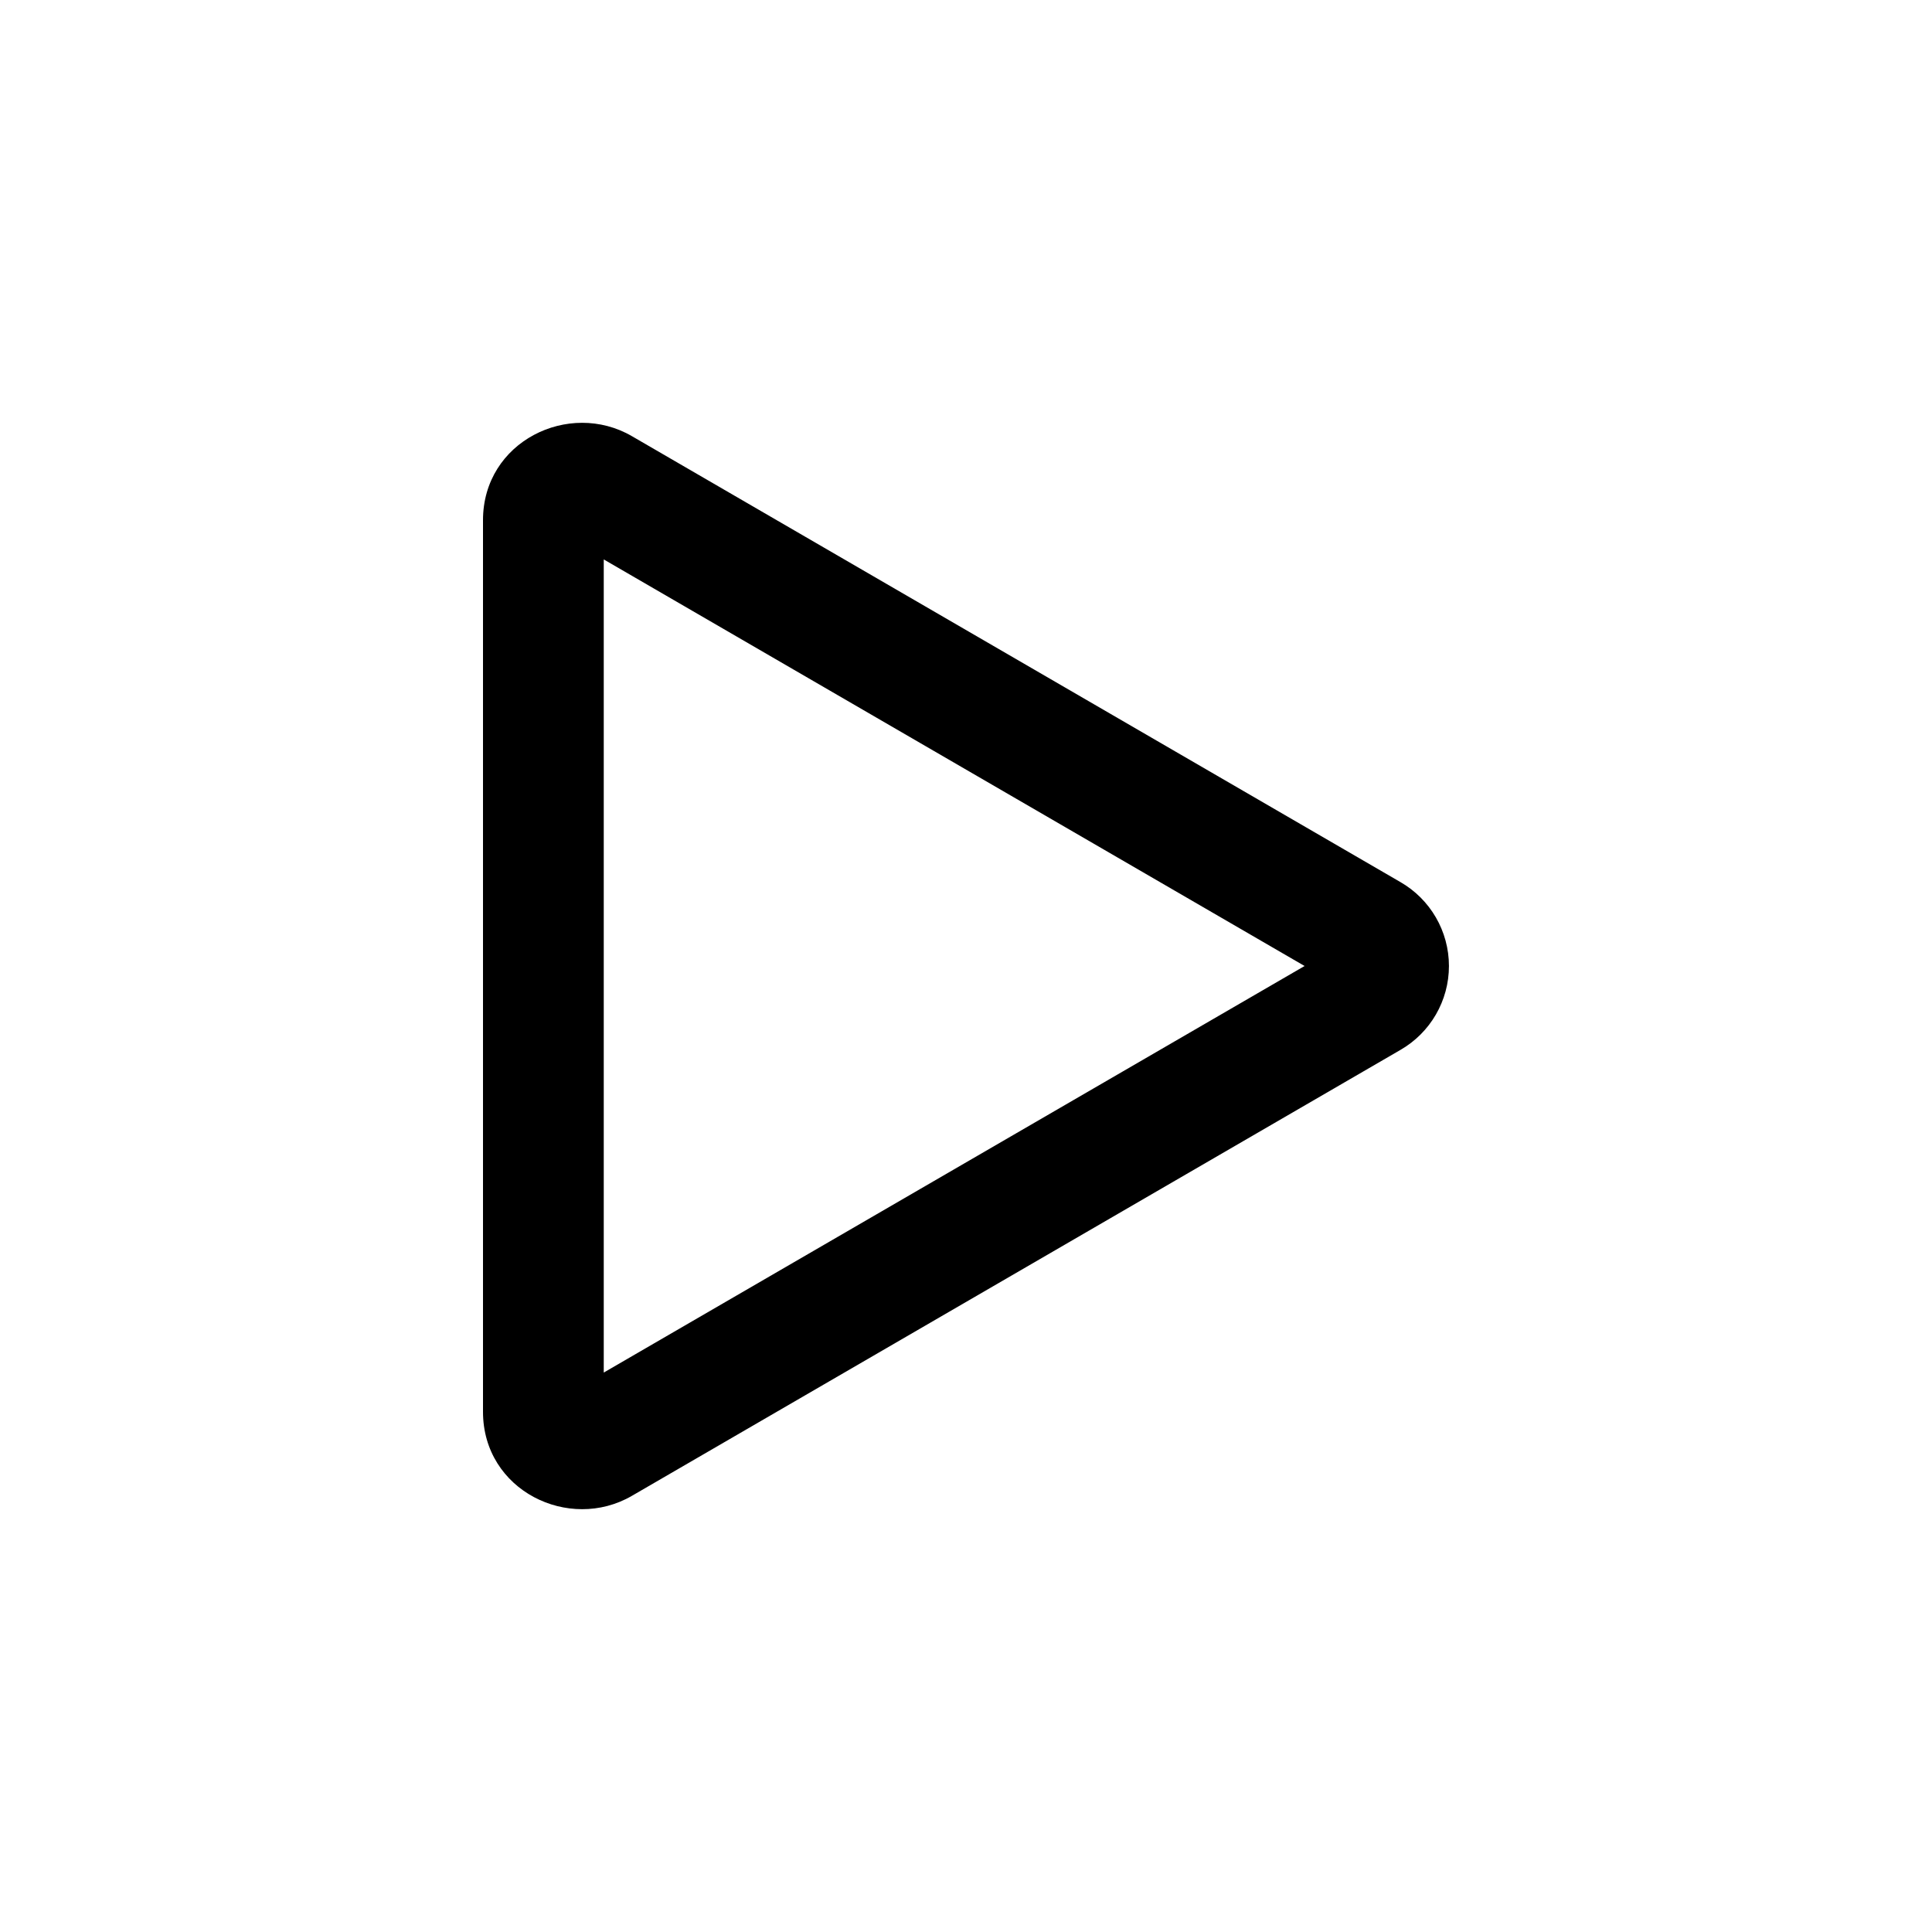
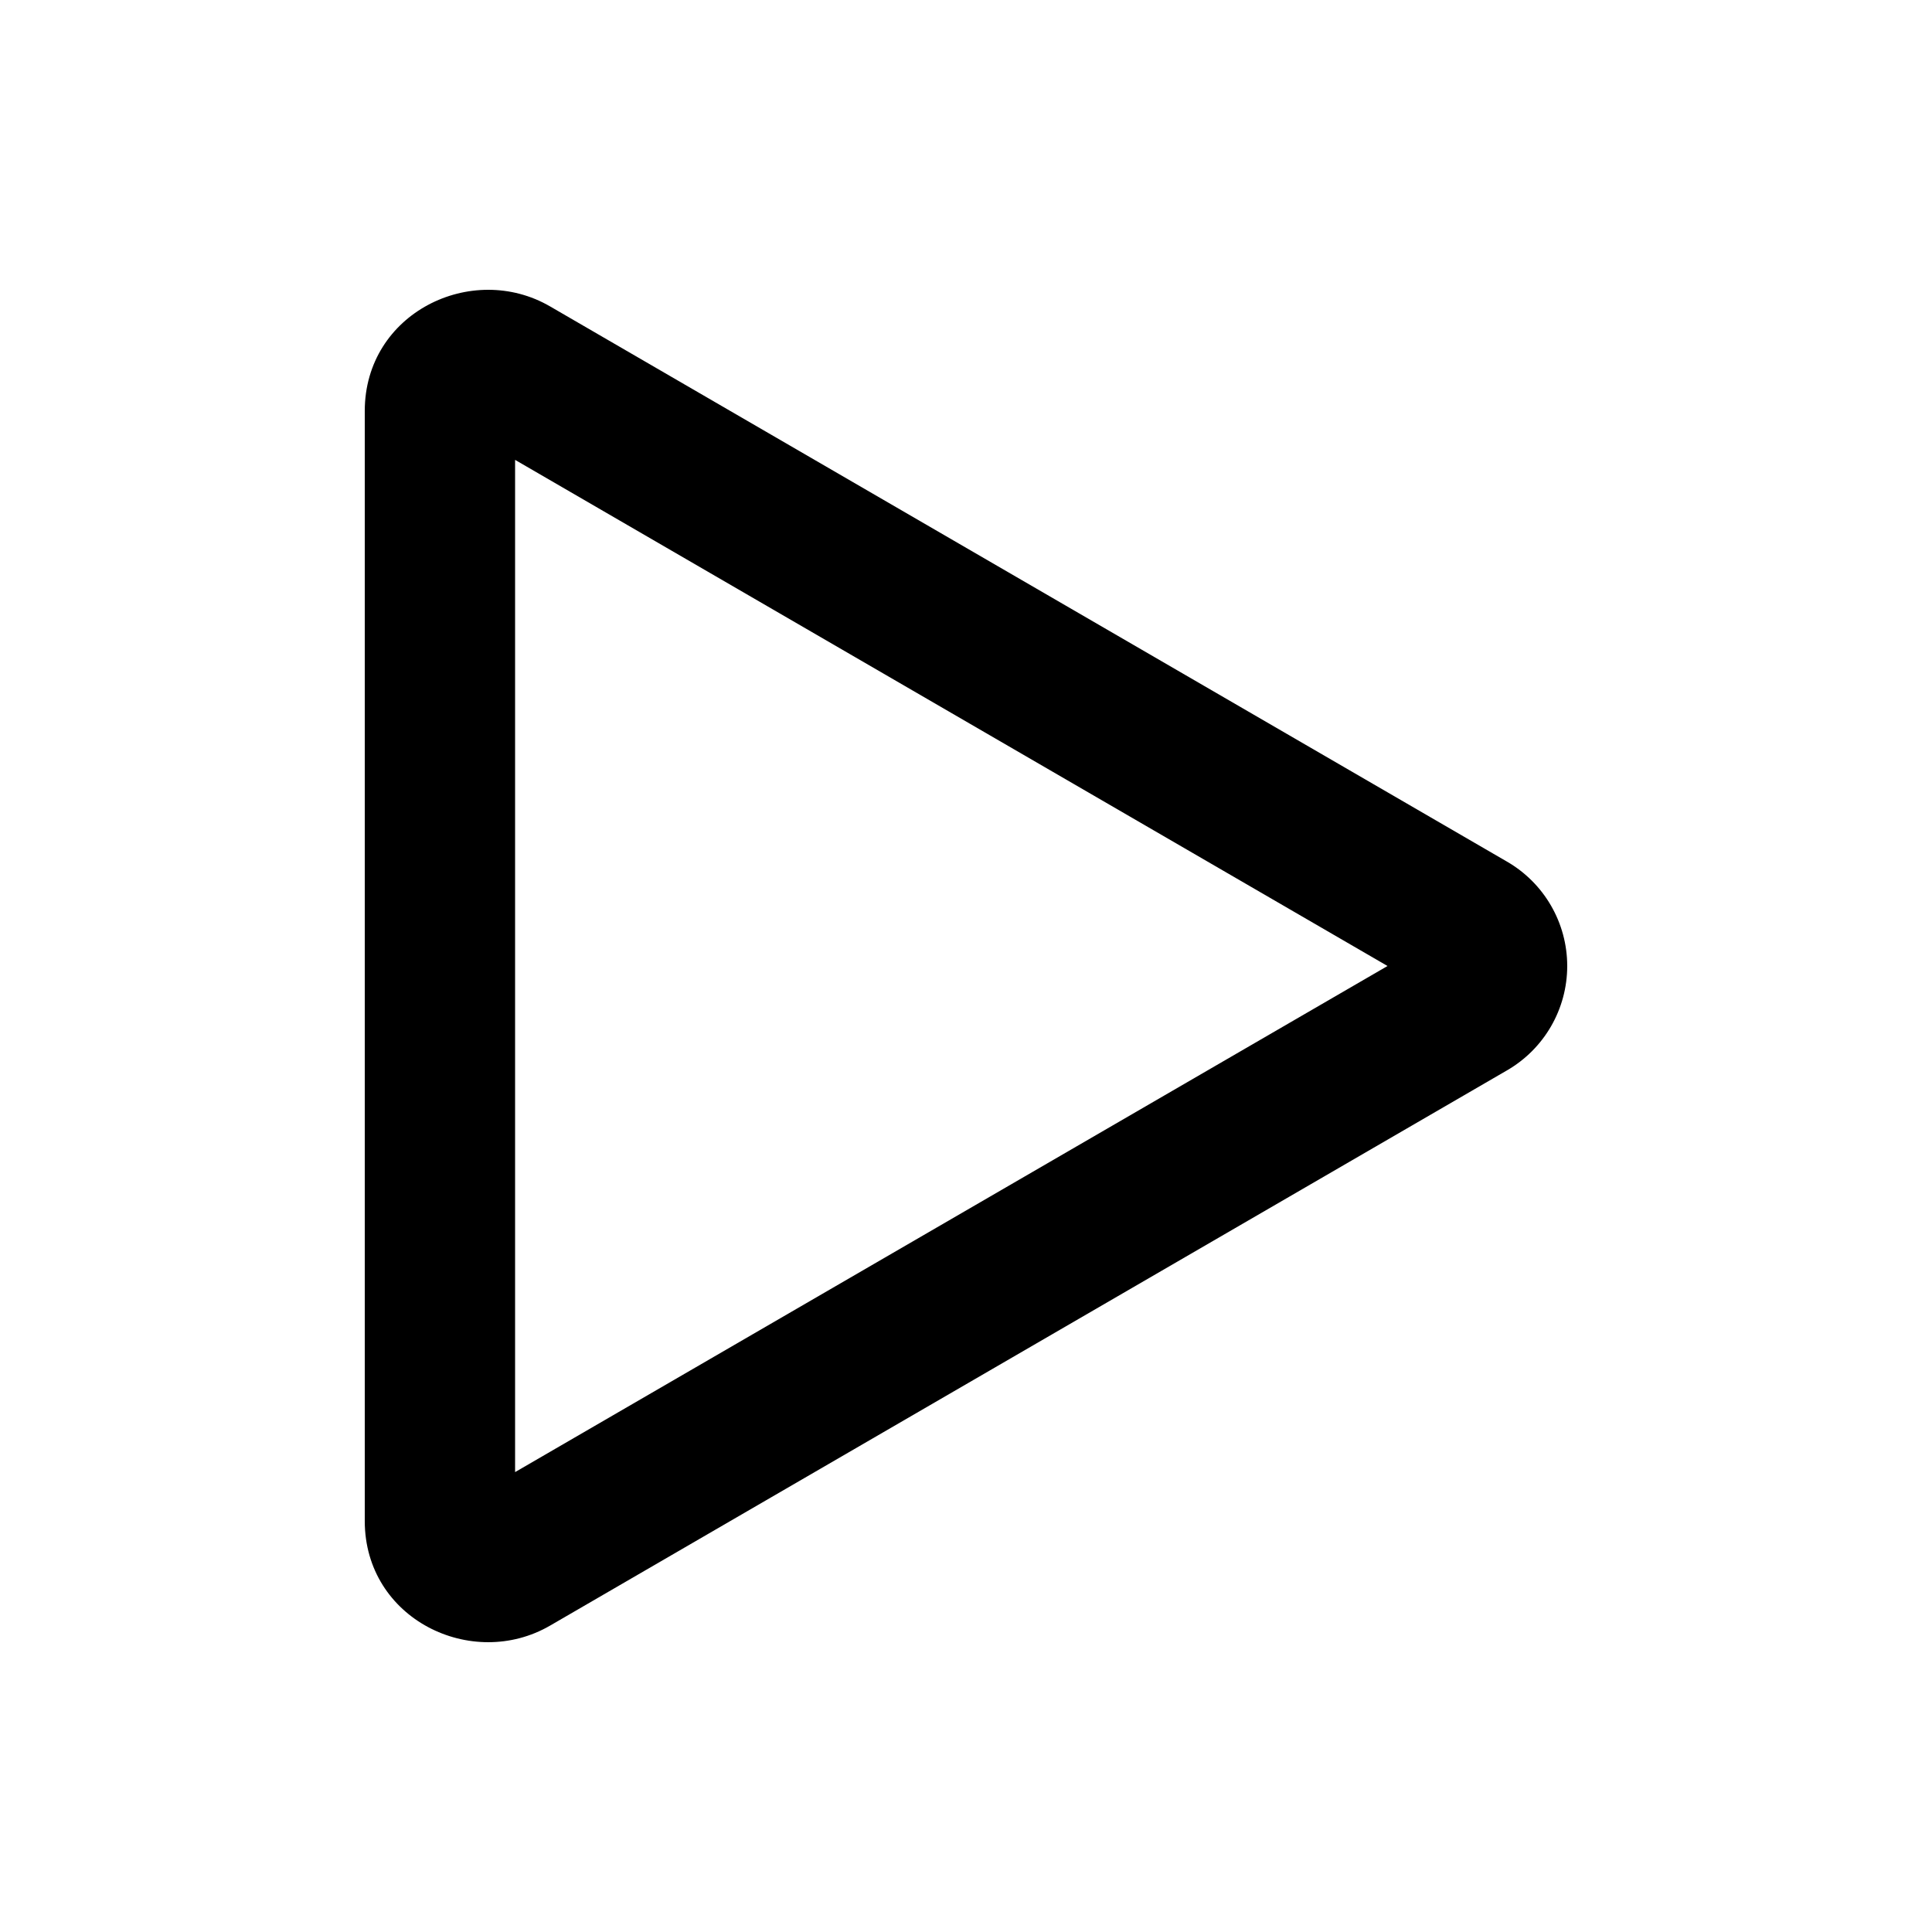
- <svg xmlns="http://www.w3.org/2000/svg" width="16" height="16" fill="currentColor" class="bi bi-play" viewBox="0 0 16 16">
-   <path d="M10.804 8 5 4.633v6.734L10.804 8zm.792-.696a.802.802 0 0 1 0 1.392l-6.363 3.692C4.713 12.69 4 12.345 4 11.692V4.308c0-.653.713-.998 1.233-.696l6.363 3.692z" />
+ <svg xmlns="http://www.w3.org/2000/svg" width="100" height="100" fill="currentColor" viewBox="0 0 100 100" version="1.1">
+   <path d="M 71.818,50 26.661,23.803 v 52.393 z m 6.162,-5.415 a 6.24,6.24 0 0 1 0,10.83 L 28.474,84.14 C 24.428,86.49 18.88,83.806 18.88,78.725 V 21.275 c 0,-5.081 5.547,-7.765 9.593,-5.415 z" style="stroke-width:7.78" />
</svg>
